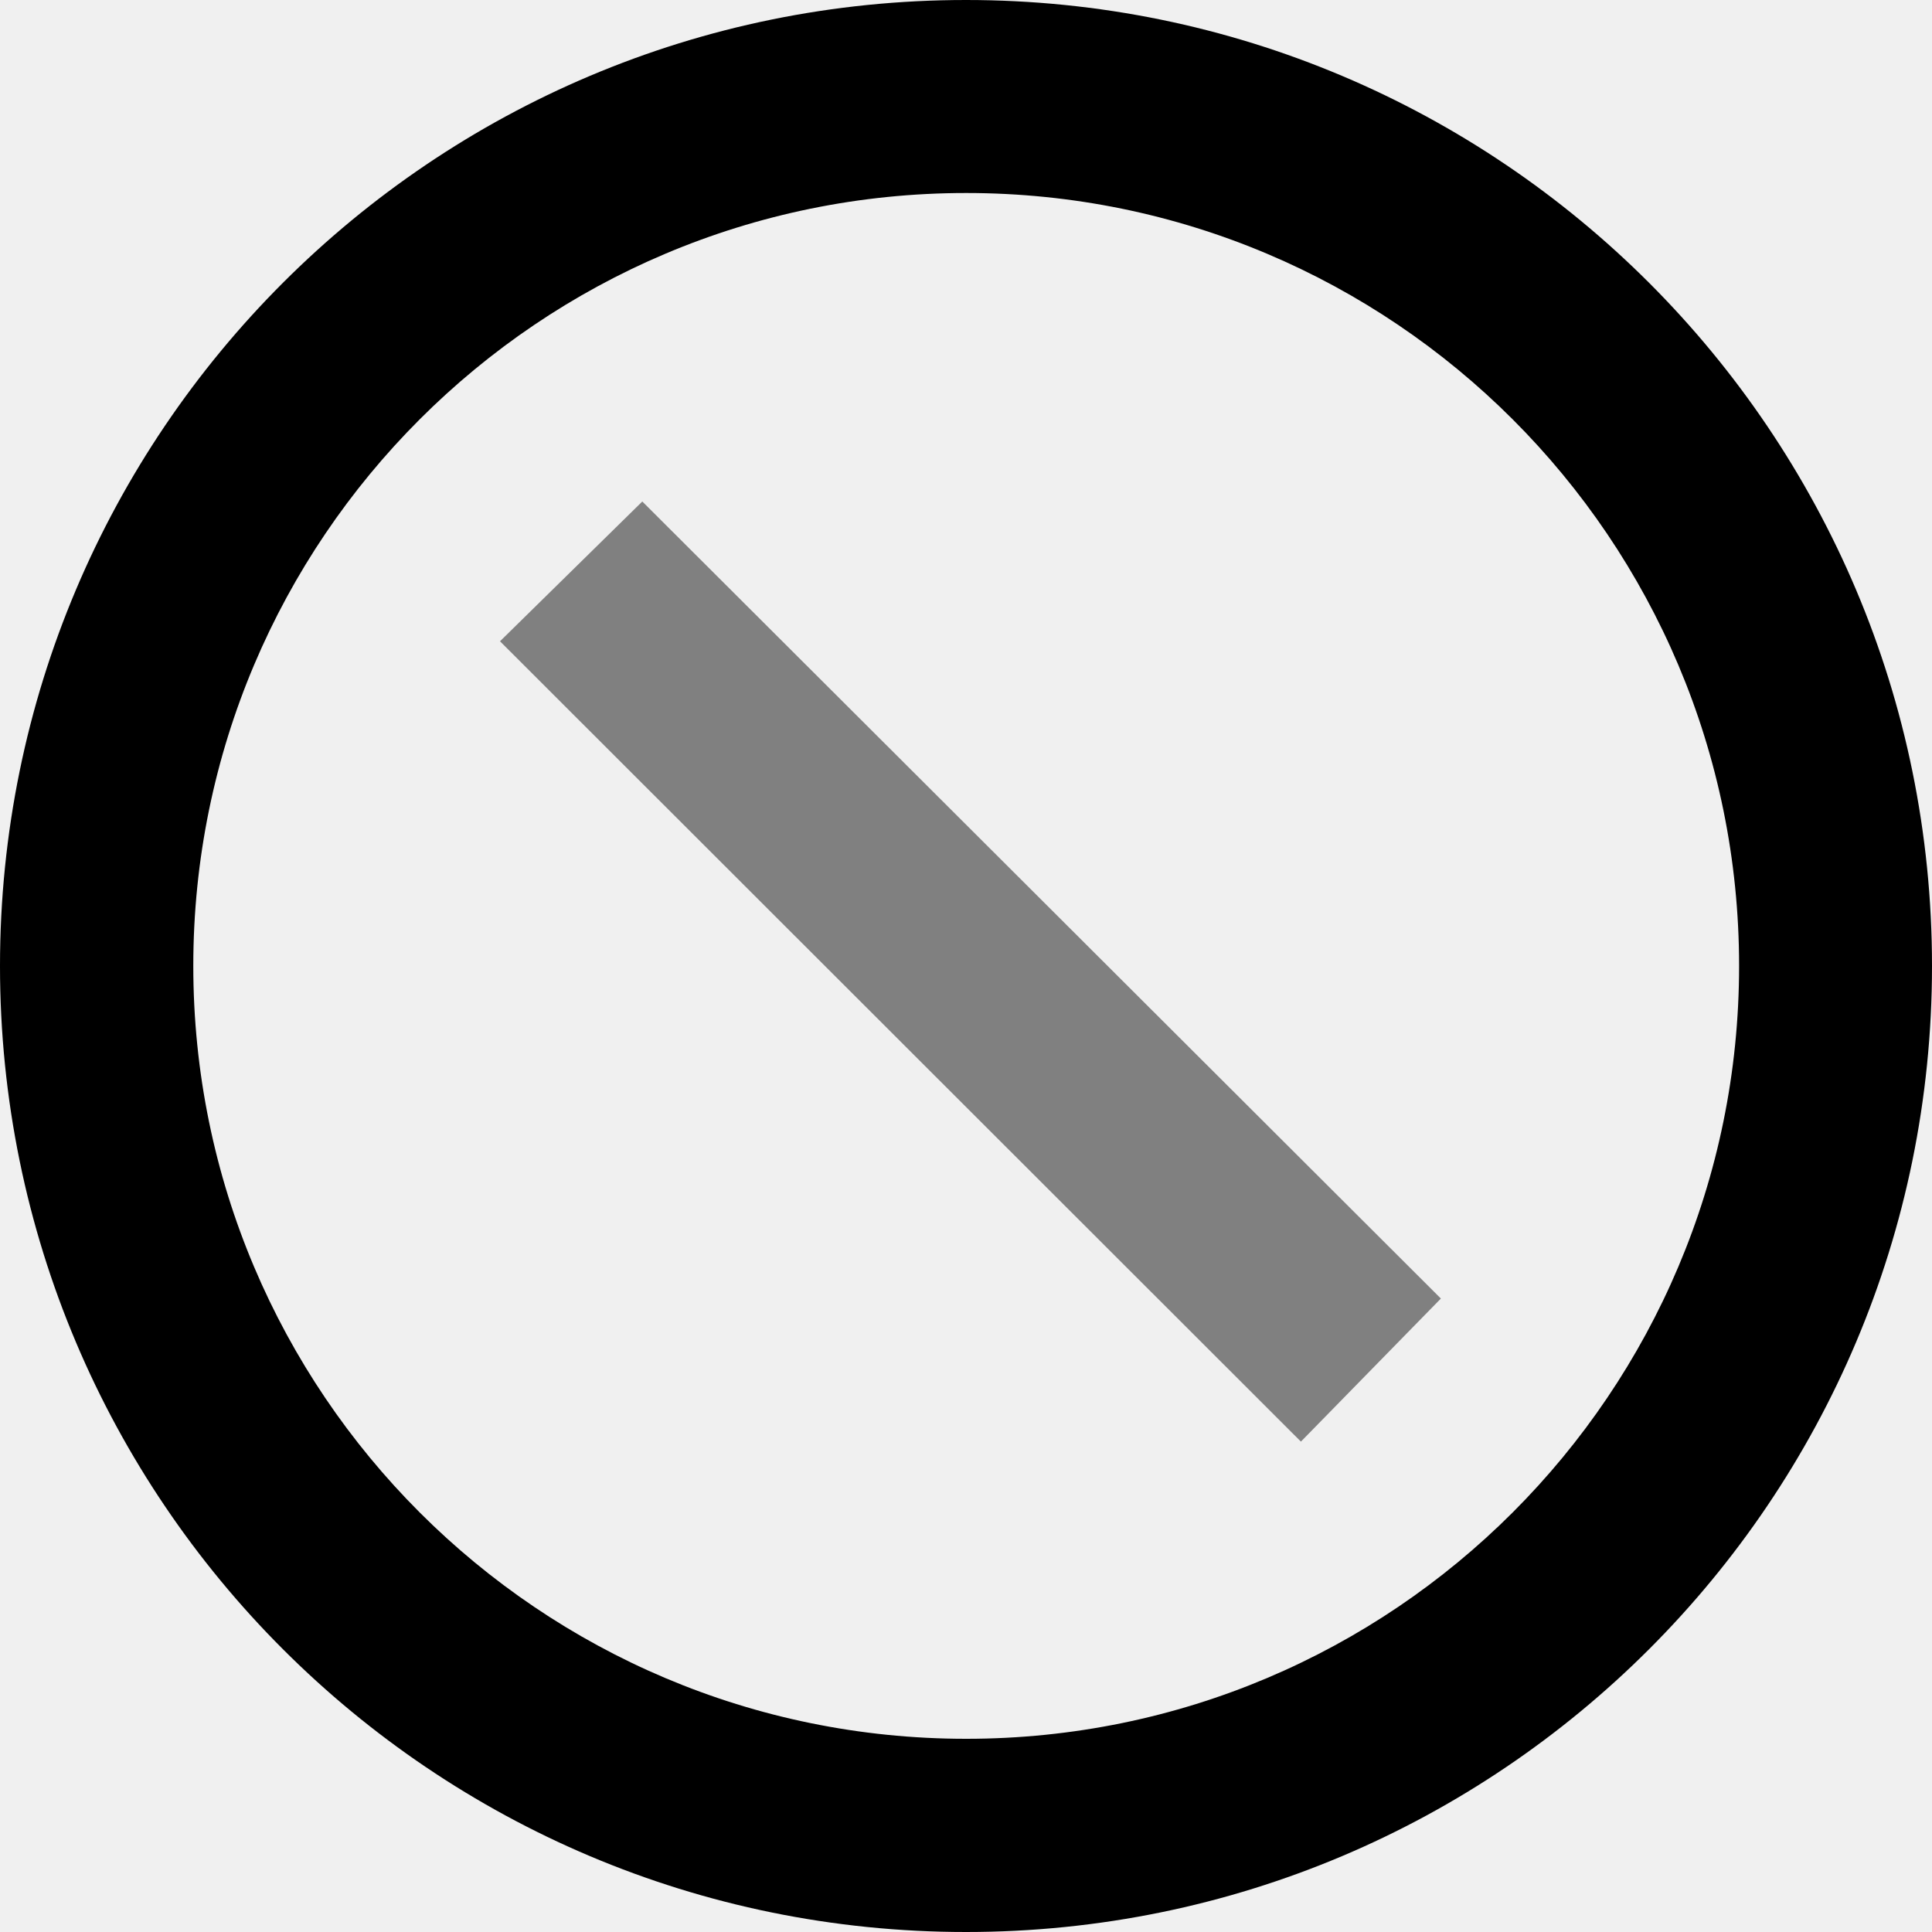
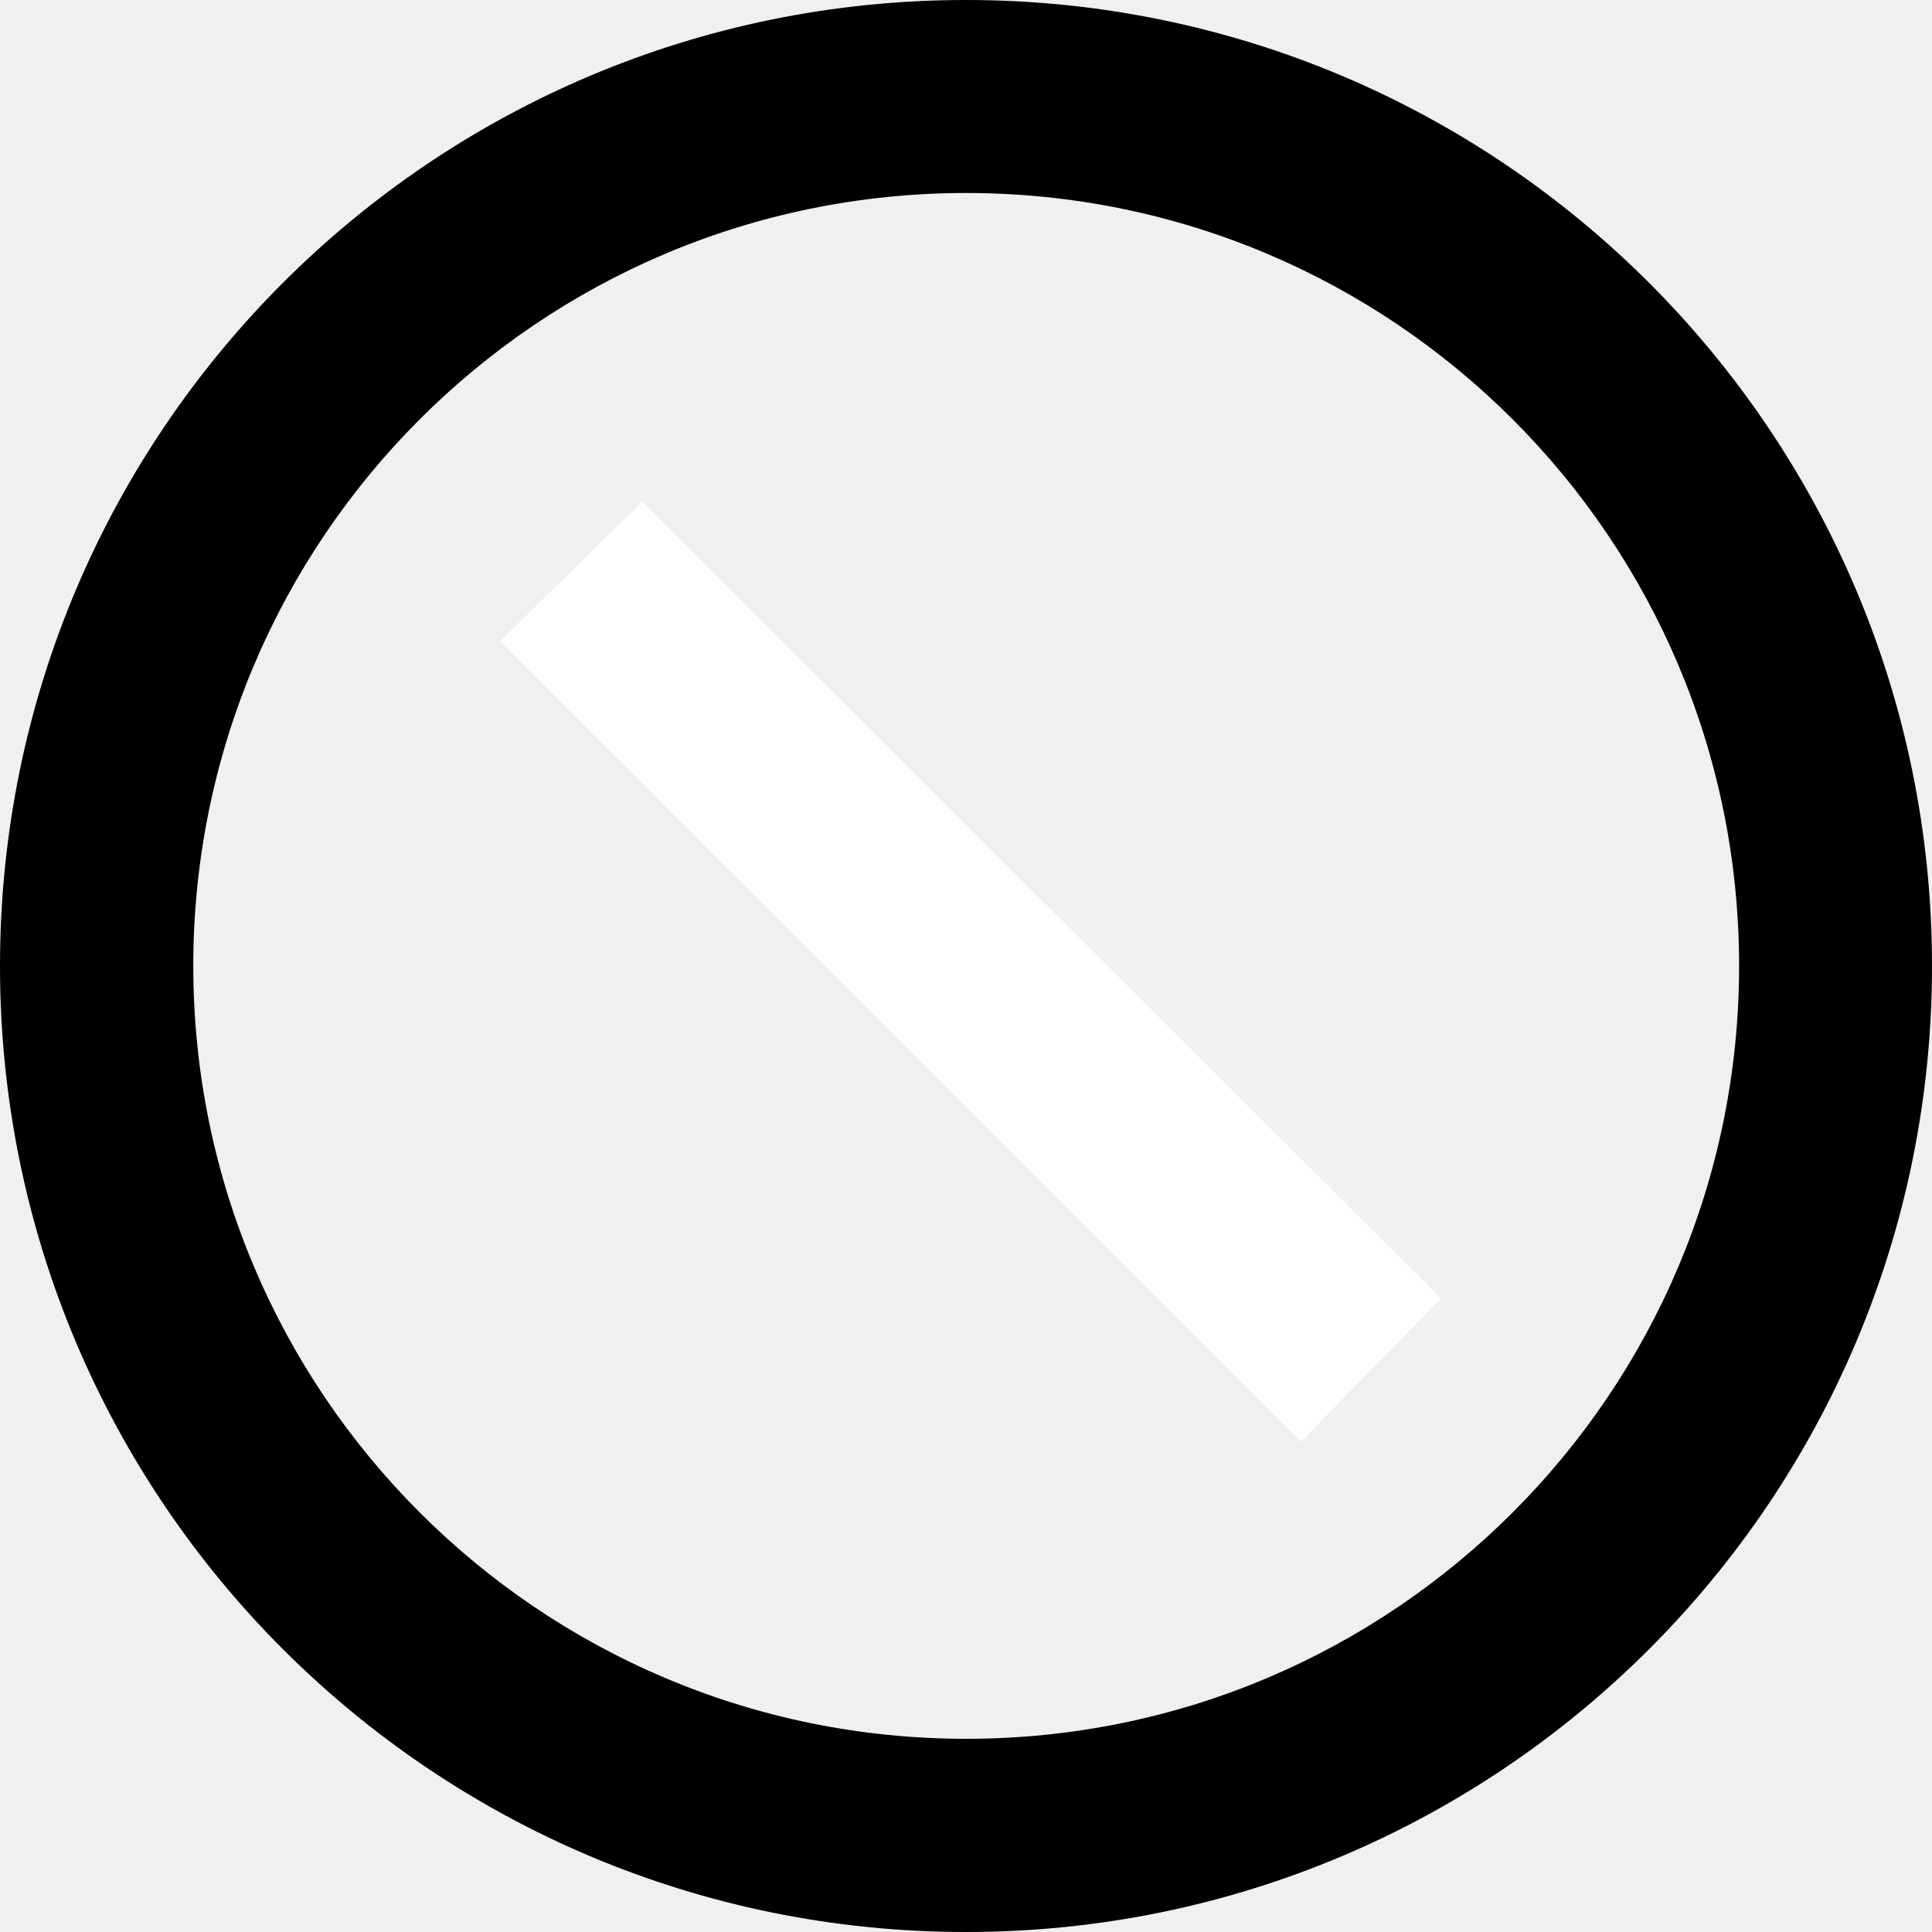
<svg xmlns="http://www.w3.org/2000/svg" width="40" height="40" viewBox="0 0 40 40" version="1.1" id="svg4541">
  <defs id="defs4545" />
  <path d="M -4,-4 H 44 V 44 H -4 Z" id="path4537" style="fill:none" />
  <g id="g828" transform="rotate(90,24,20)">
    <path id="path4539" d="M 24,4 C 12.95,4 4,12.95 4,24 4,35.05 12.95,44 24,44 35.05,44 44,35.05 44,24 44,12.95 35.05,4 24,4 Z M 23.998,7.994 A 16.002,16.002 0 0 1 40,23.996 16.002,16.002 0 0 1 23.998,39.998 16.002,16.002 0 0 1 7.996,23.996 16.002,16.002 0 0 1 23.998,7.994 Z" style="fill:#000000" />
-     <path id="path437" d="M 14.383,30.702 30.885,14.168 33.847,17.066 17.277,33.648 Z" style="fill:#808080;stroke:#000000;stroke-width:0;stroke-linecap:butt;stroke-linejoin:miter;stroke-miterlimit:4;stroke-dasharray:none;stroke-opacity:1" />
+     <path id="path437" d="M 14.383,30.702 30.885,14.168 33.847,17.066 17.277,33.648 Z" style="fill:#ffffff;stroke:#000000;stroke-width:0;stroke-linecap:butt;stroke-linejoin:miter;stroke-miterlimit:4;stroke-dasharray:none;stroke-opacity:1;fill-opacity:1" />
  </g>
</svg>
